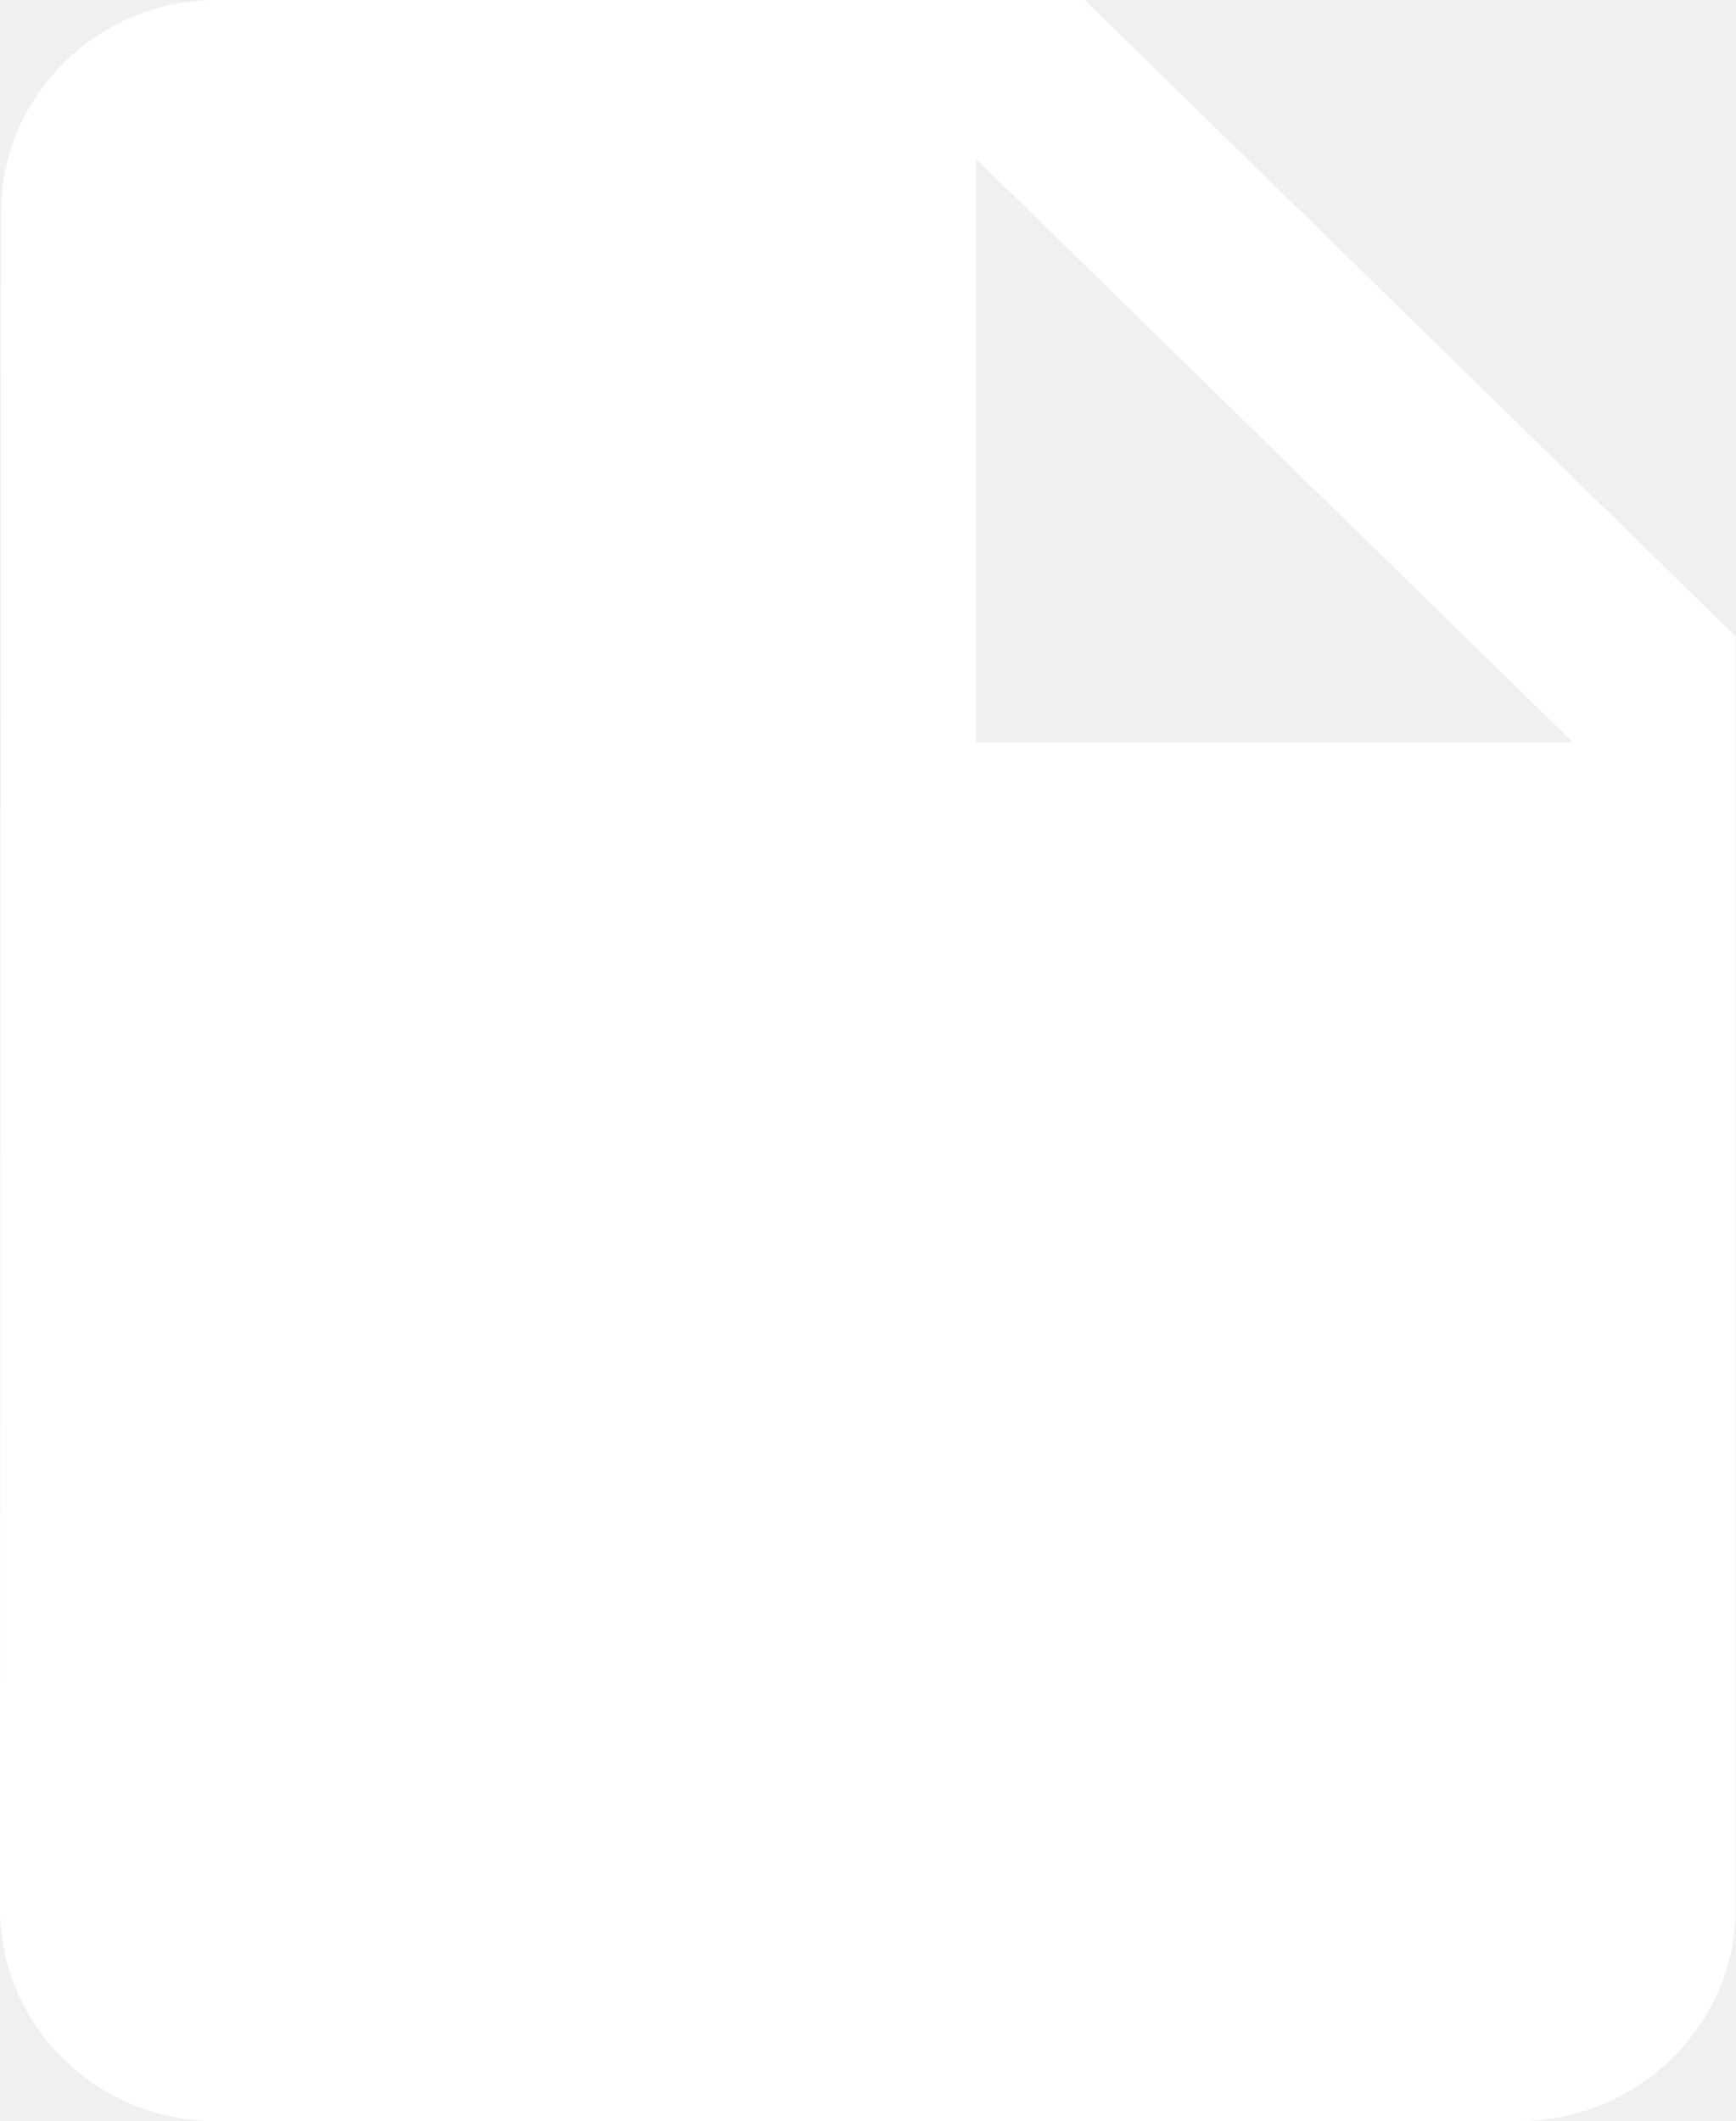
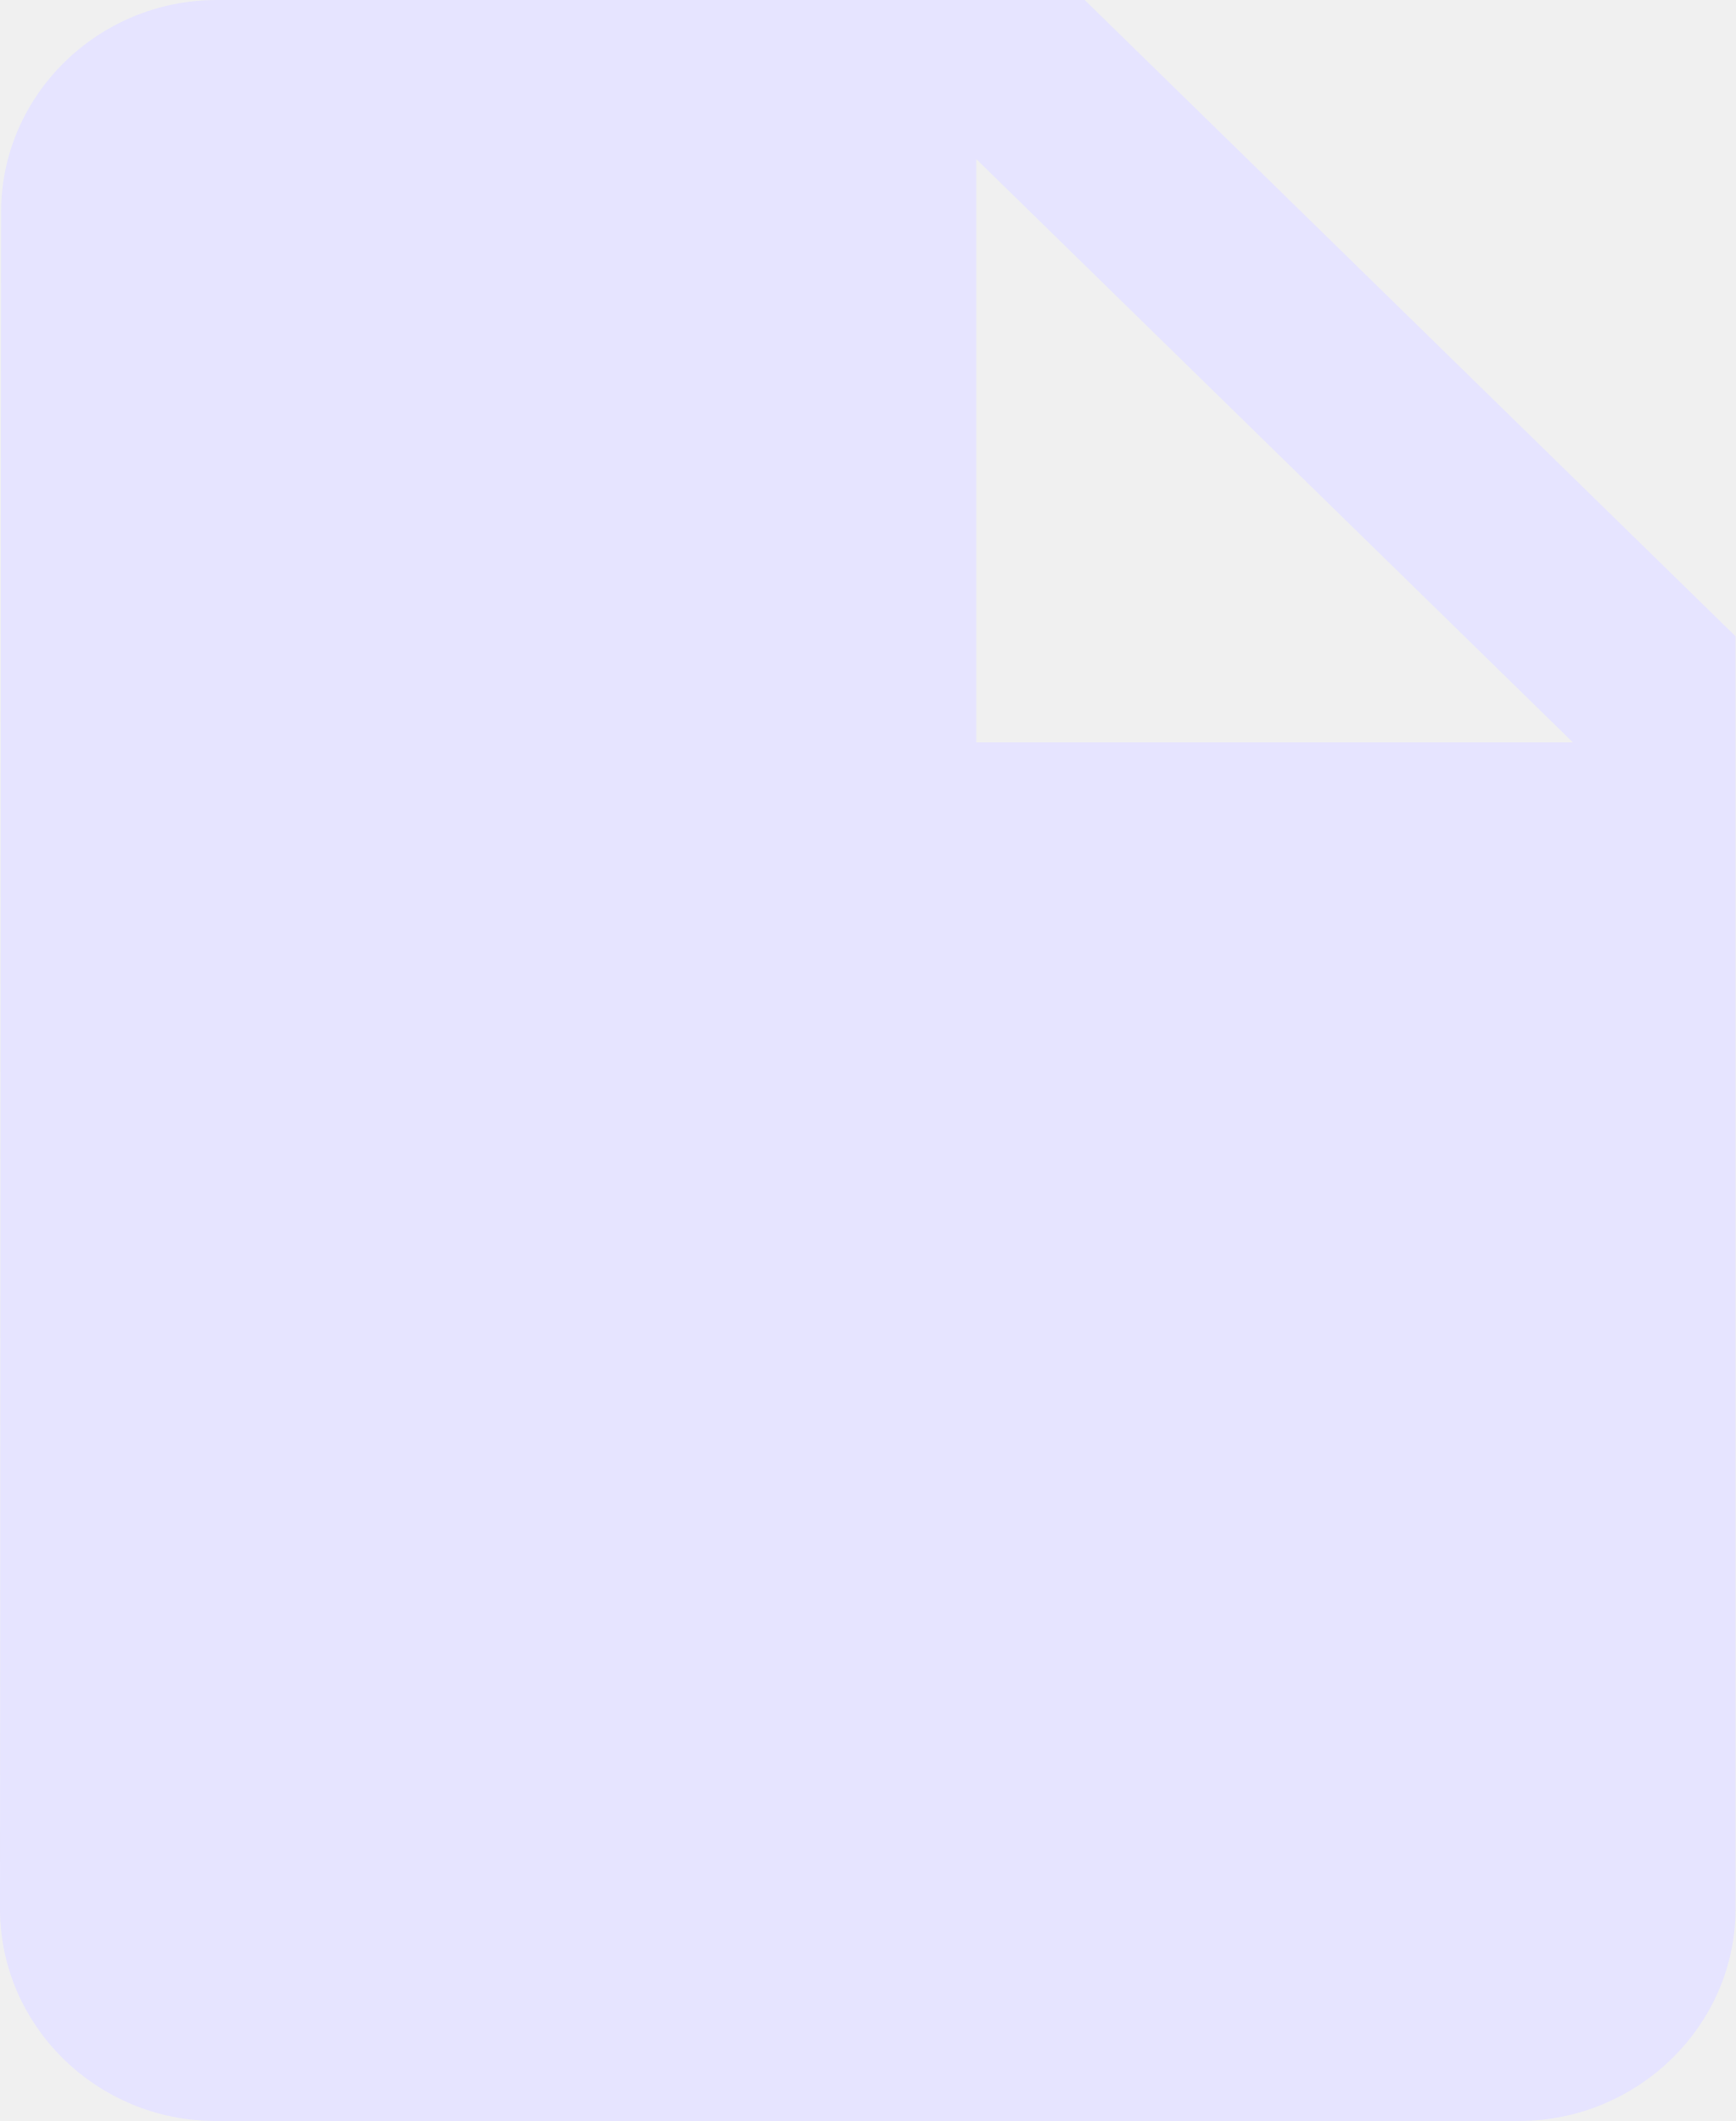
<svg xmlns="http://www.w3.org/2000/svg" width="27" height="33" viewBox="0 0 27 33" fill="none">
-   <path d="M3.375 0C1.519 0 0.017 1.485 0.017 3.3L0 29.7C0 31.515 1.502 33 3.358 33H23.625C25.481 33 27 31.515 27 29.7V9.9L16.875 0H3.375ZM15.188 11.55V2.475L24.469 11.55H15.188Z" fill="white" />
+   <path d="M3.375 0C1.519 0 0.017 1.485 0.017 3.3L0 29.7C0 31.515 1.502 33 3.358 33H23.625C25.481 33 27 31.515 27 29.7V9.9L16.875 0H3.375ZM15.188 11.55V2.475L24.469 11.55H15.188Z" fill="#e6e4ff" />
</svg>
